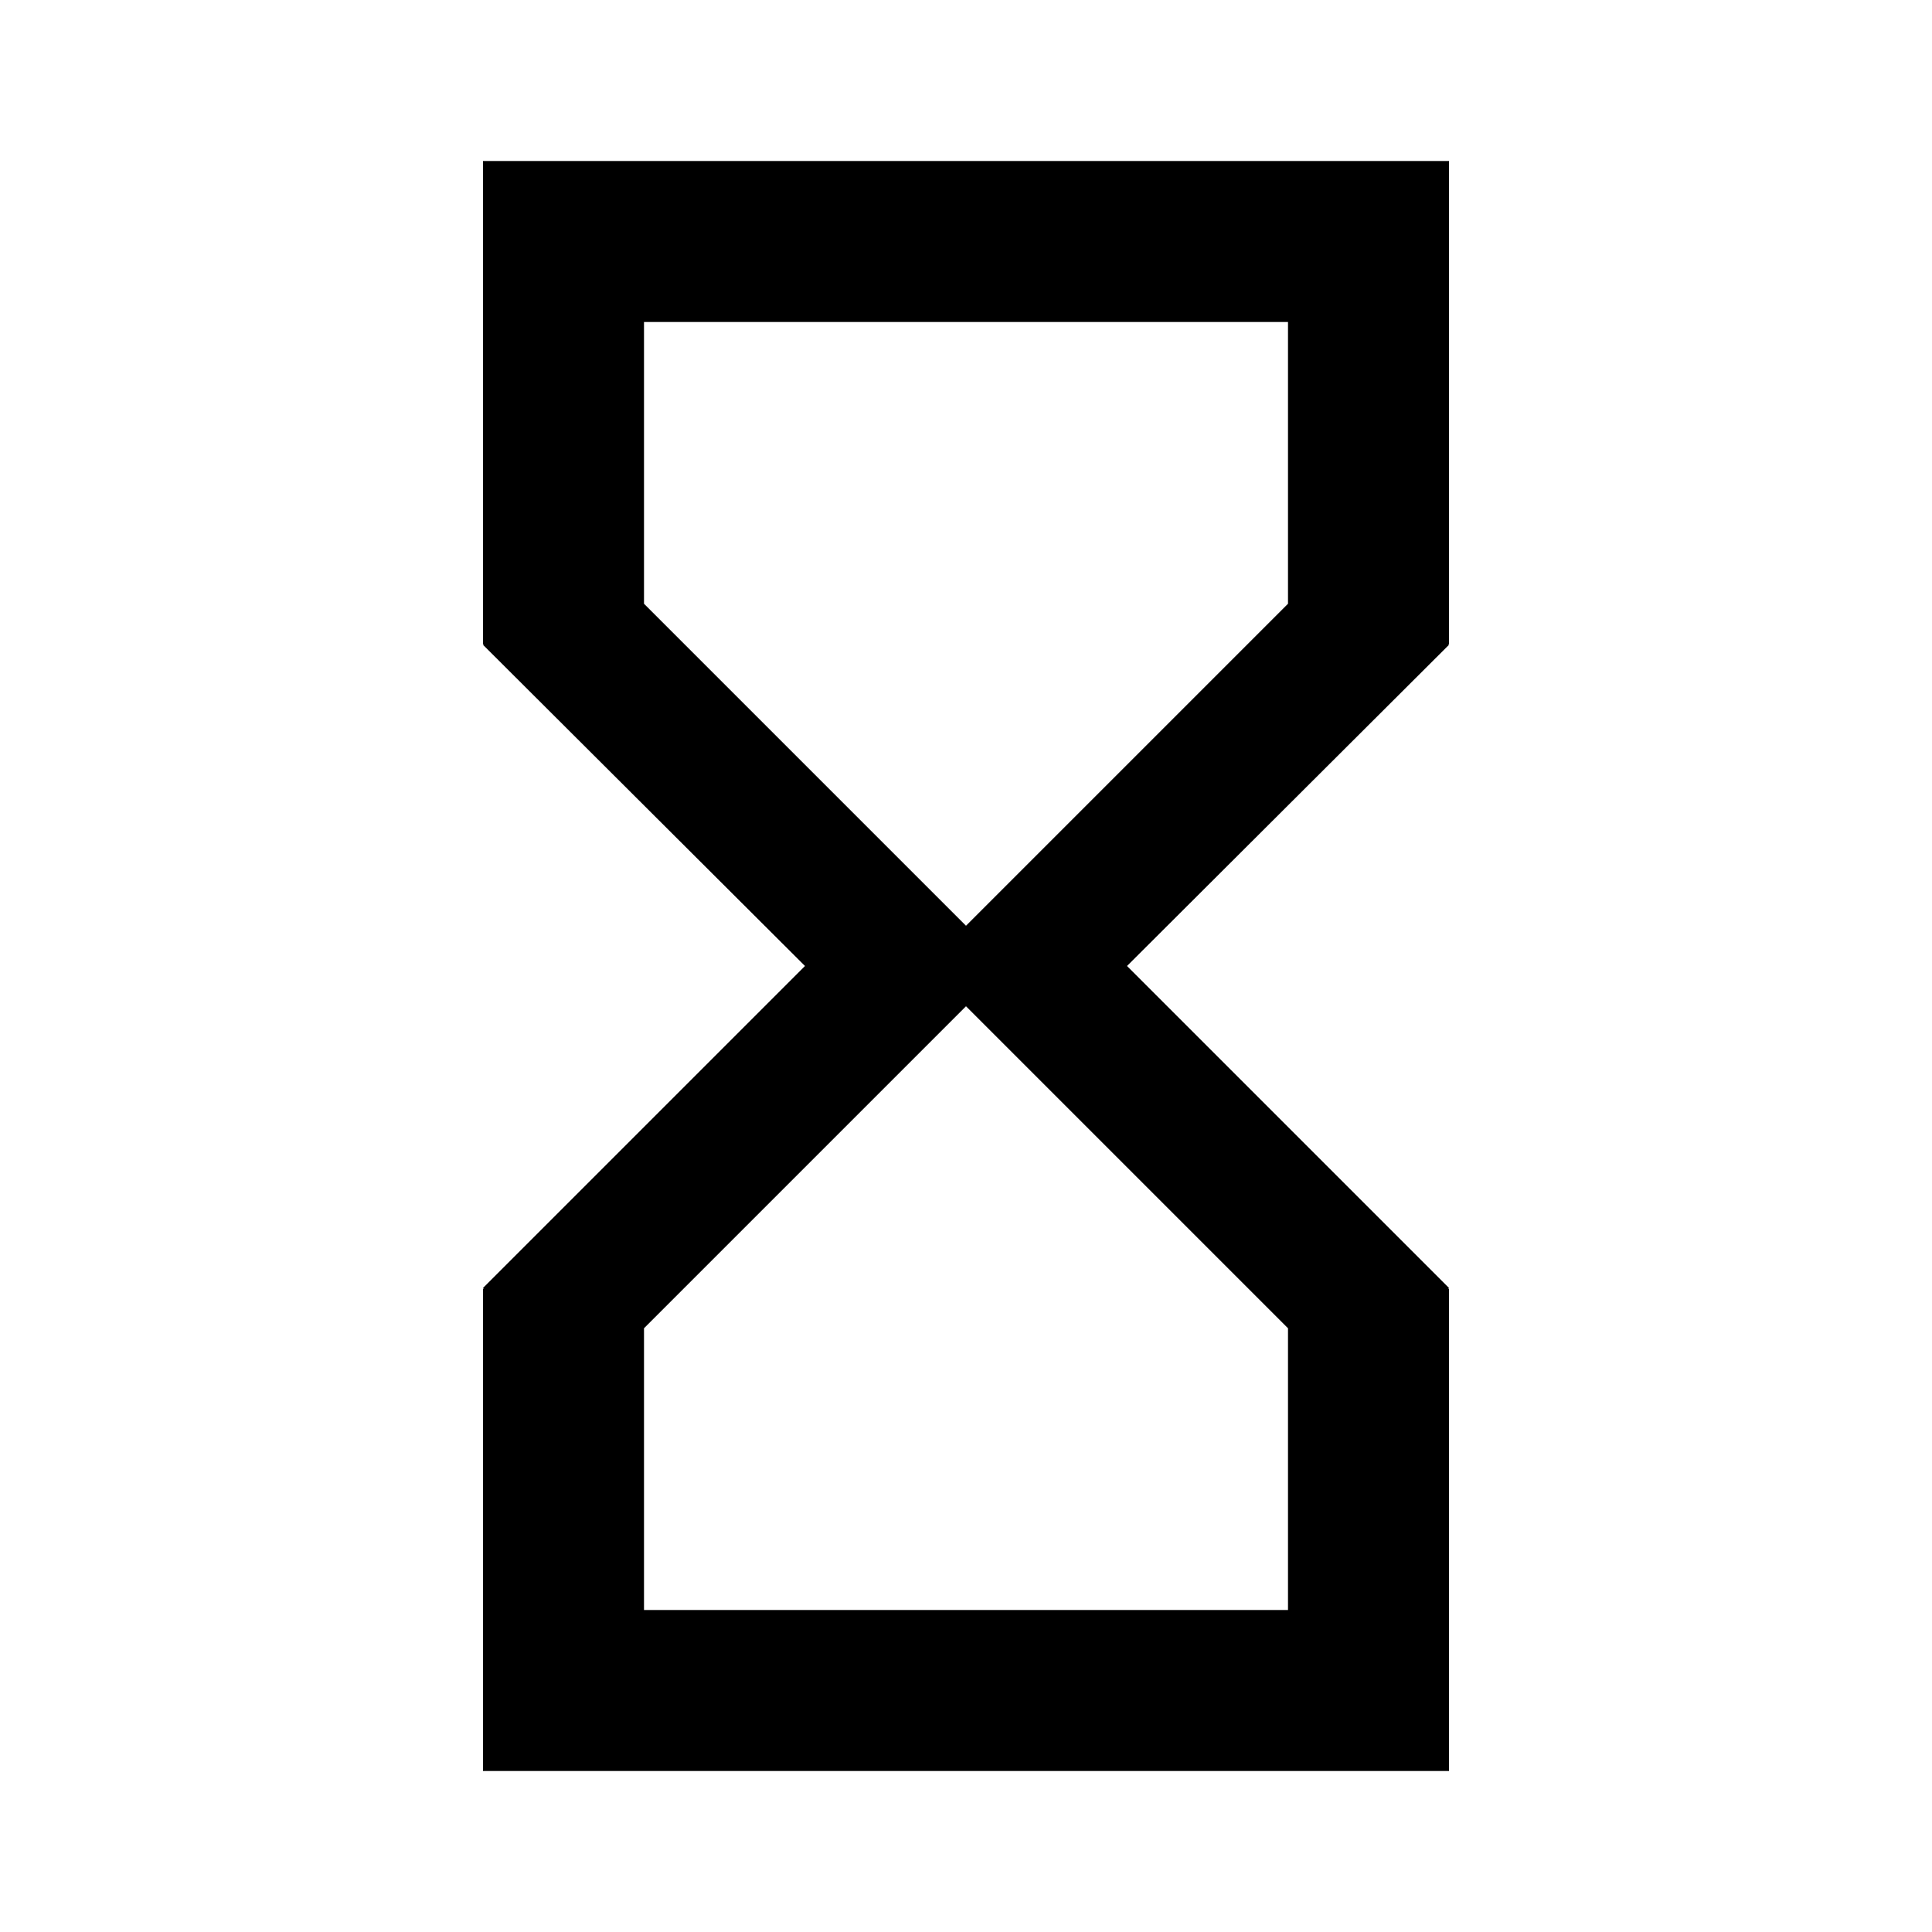
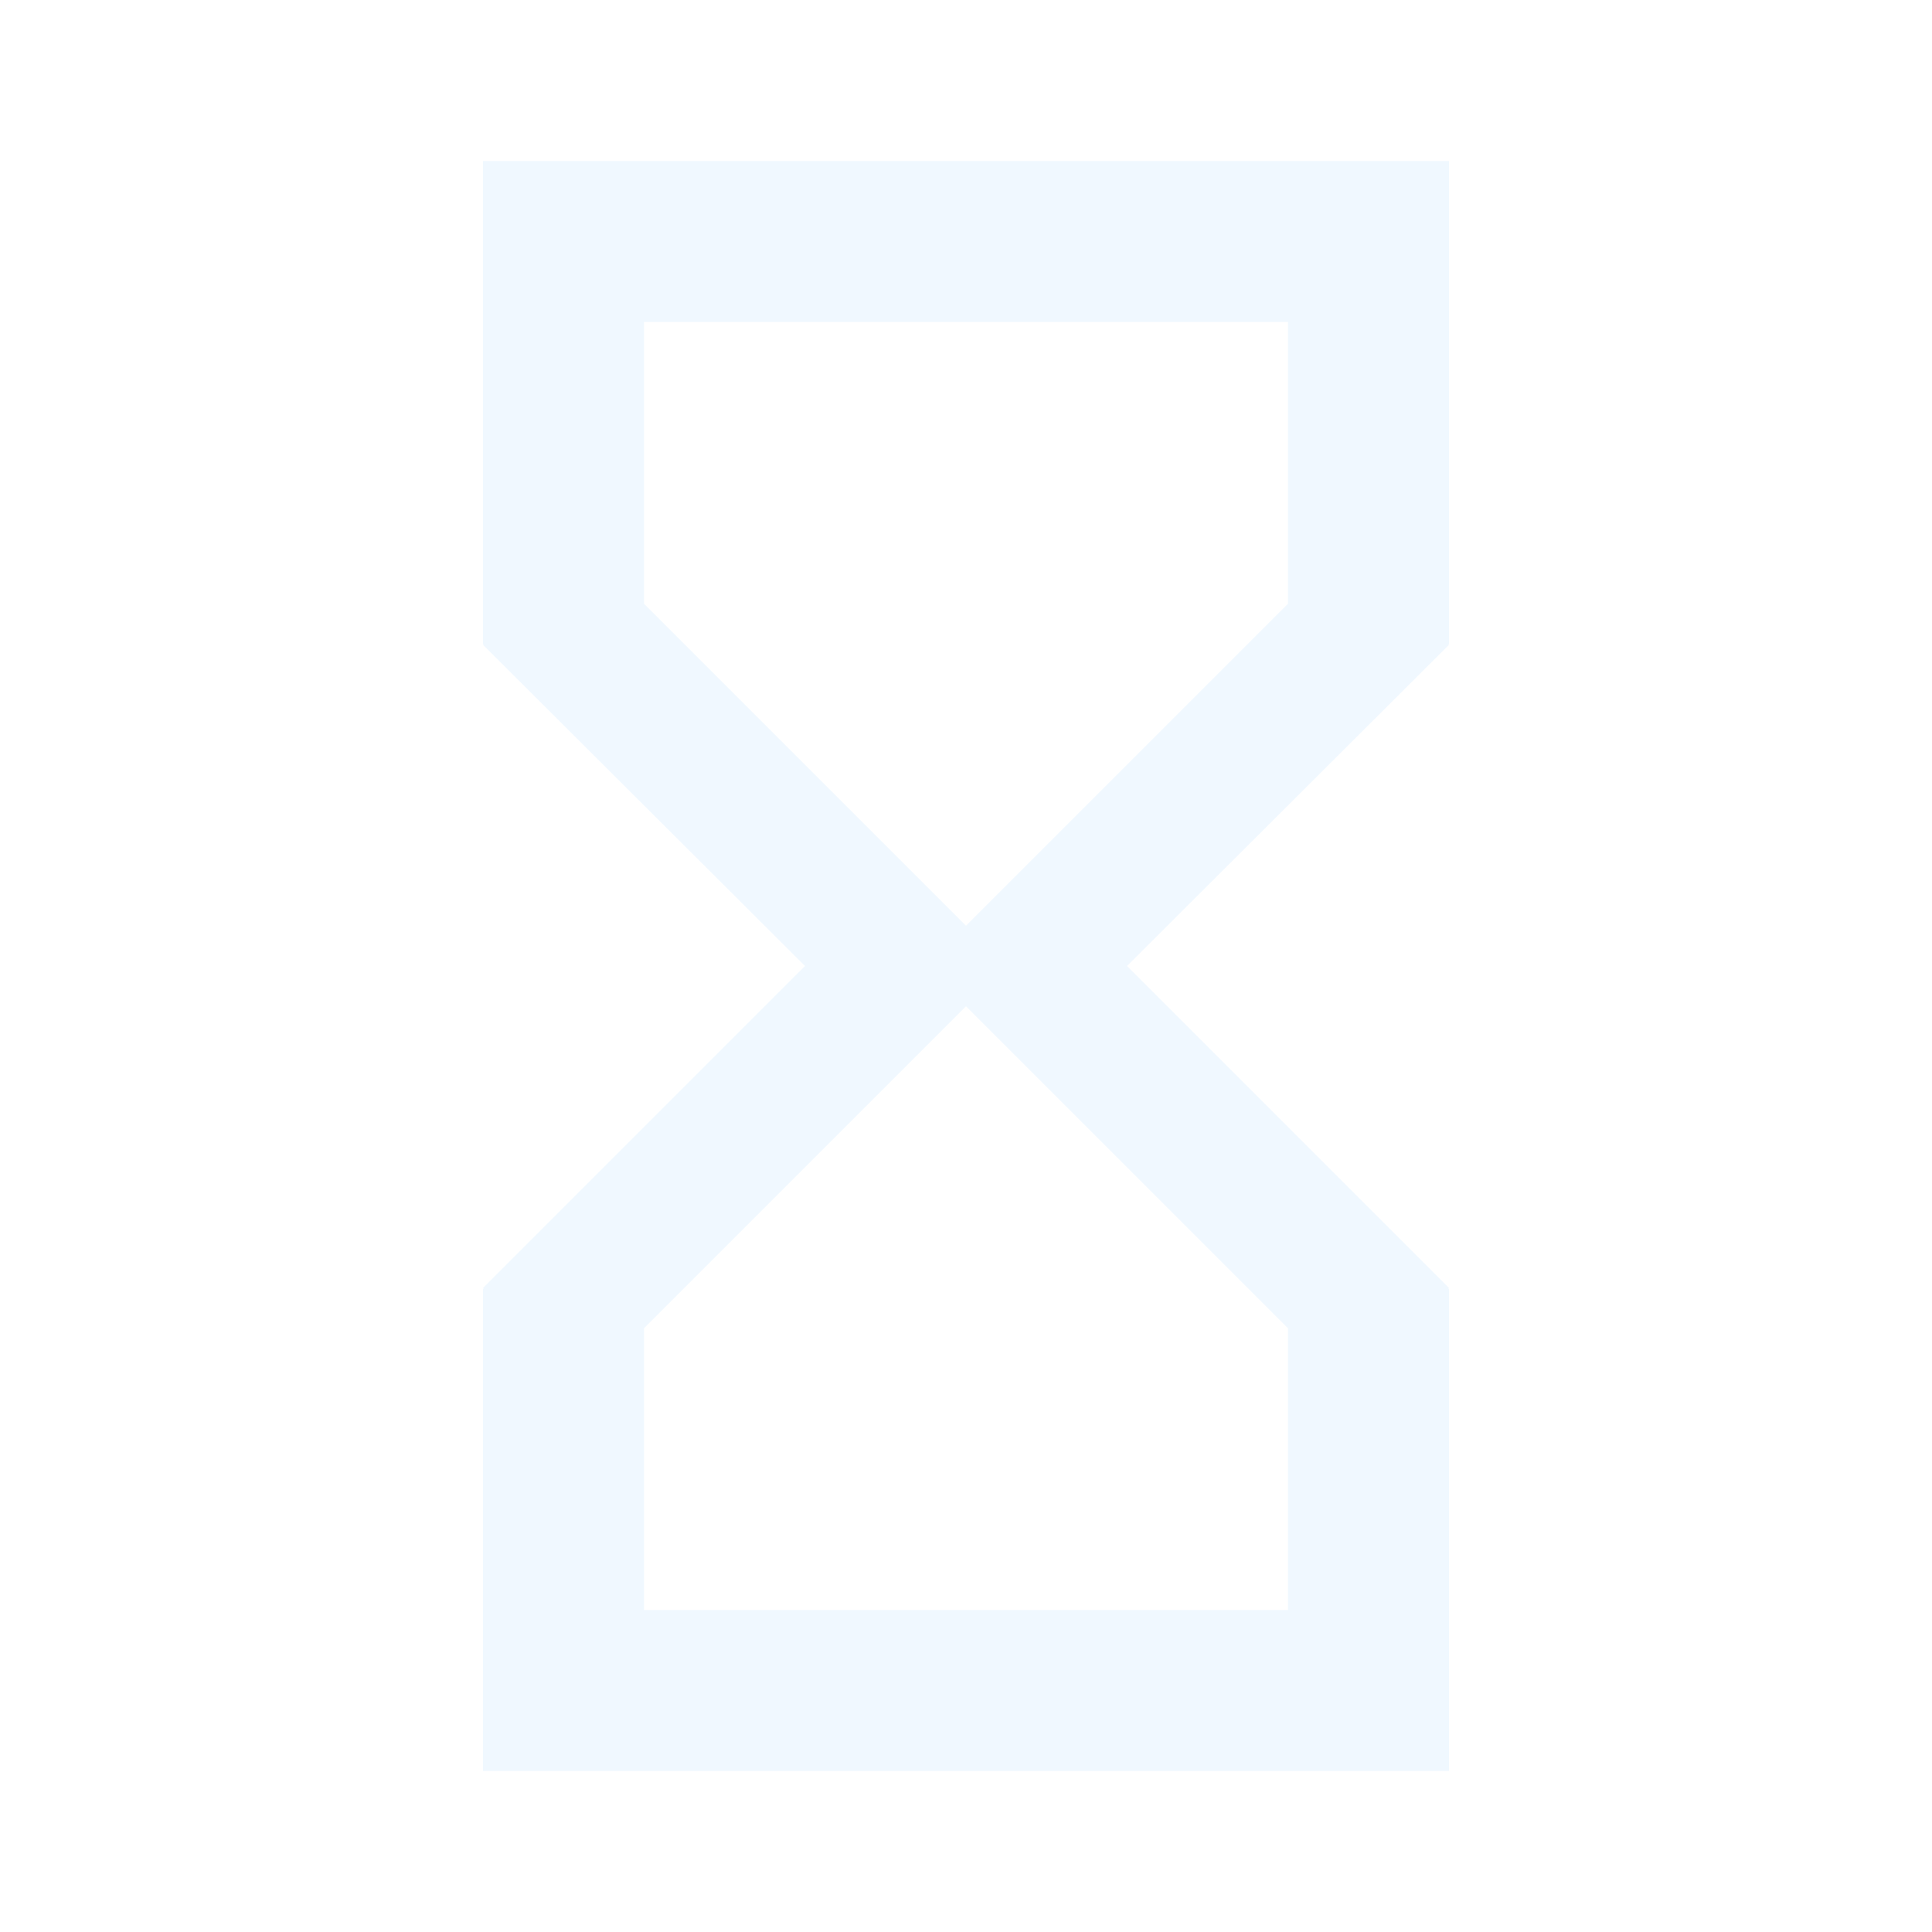
- <svg xmlns="http://www.w3.org/2000/svg" height="24px" viewBox="0 0 24 24" width="24px" fill="#000000">
+ <svg xmlns="http://www.w3.org/2000/svg" height="24px" viewBox="0 0 24 24" width="24px" fill="aliceblue">
  <path d="M0 0h24v24H0V0z" fill="none" />
  <path d="M6 2v6h.01L6 8.01 10 12l-4 4 .01.01H6V22h12v-5.99h-.01L18 16l-4-4 4-3.99-.01-.01H18V2H6zm10 14.5V20H8v-3.5l4-4 4 4zm-4-5l-4-4V4h8v3.5l-4 4z" />
</svg>
